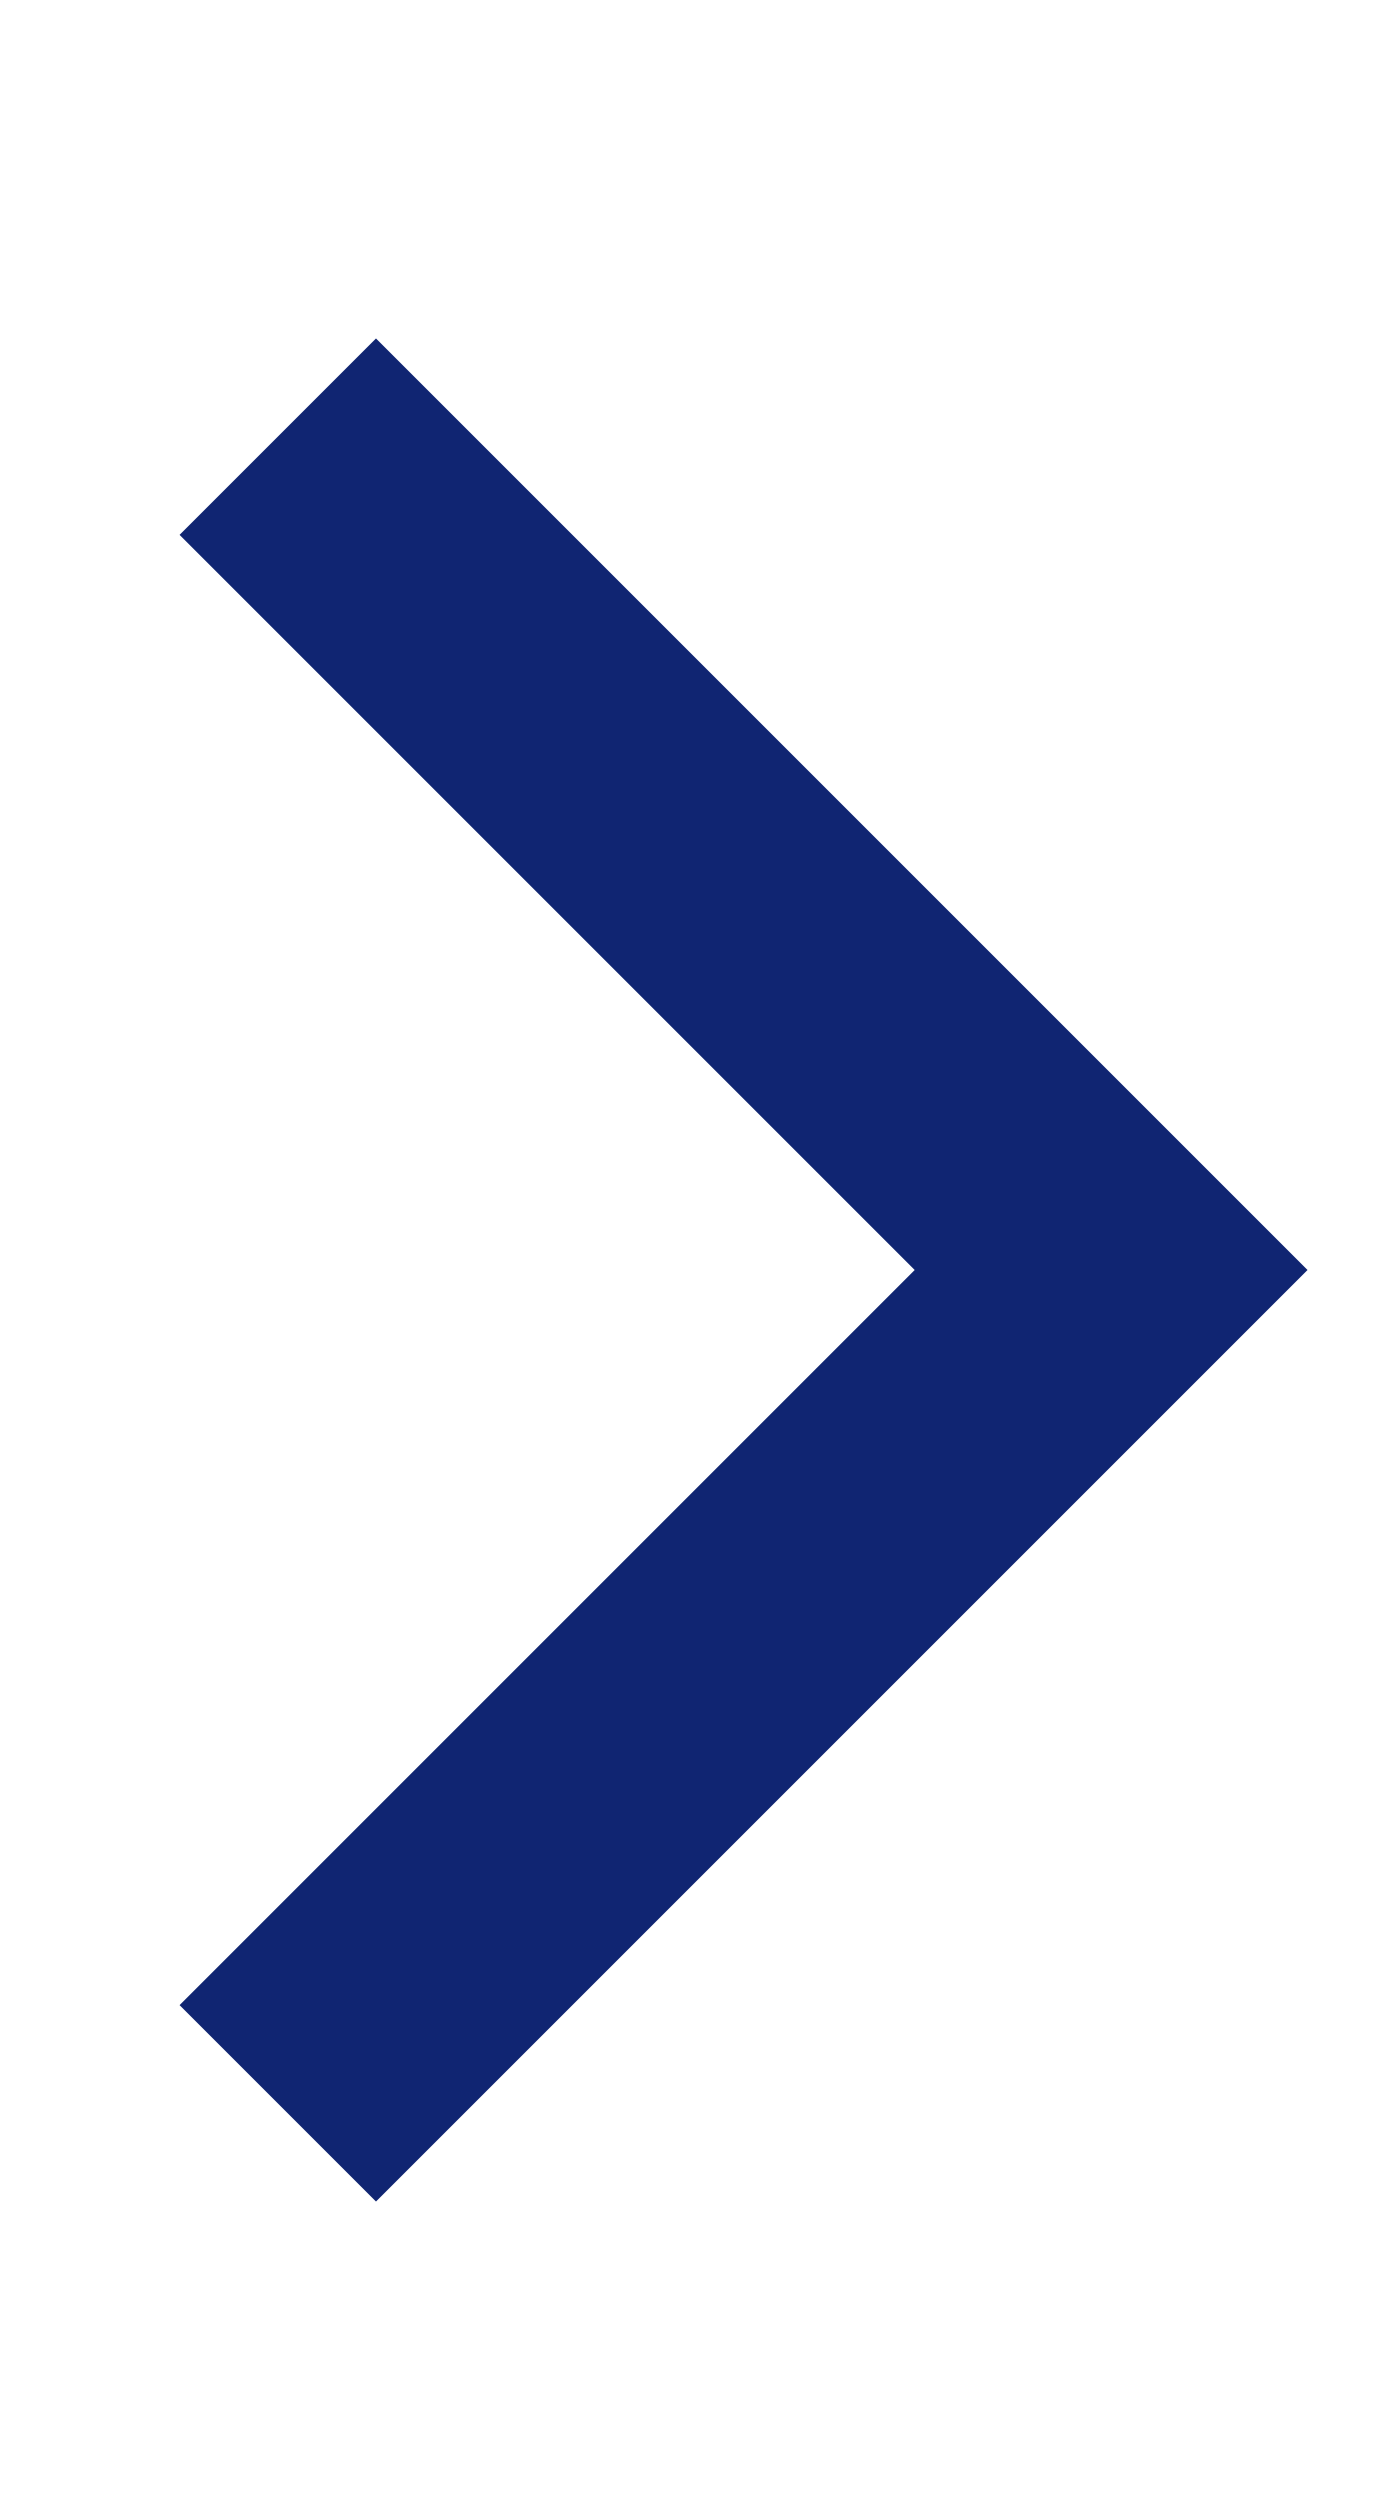
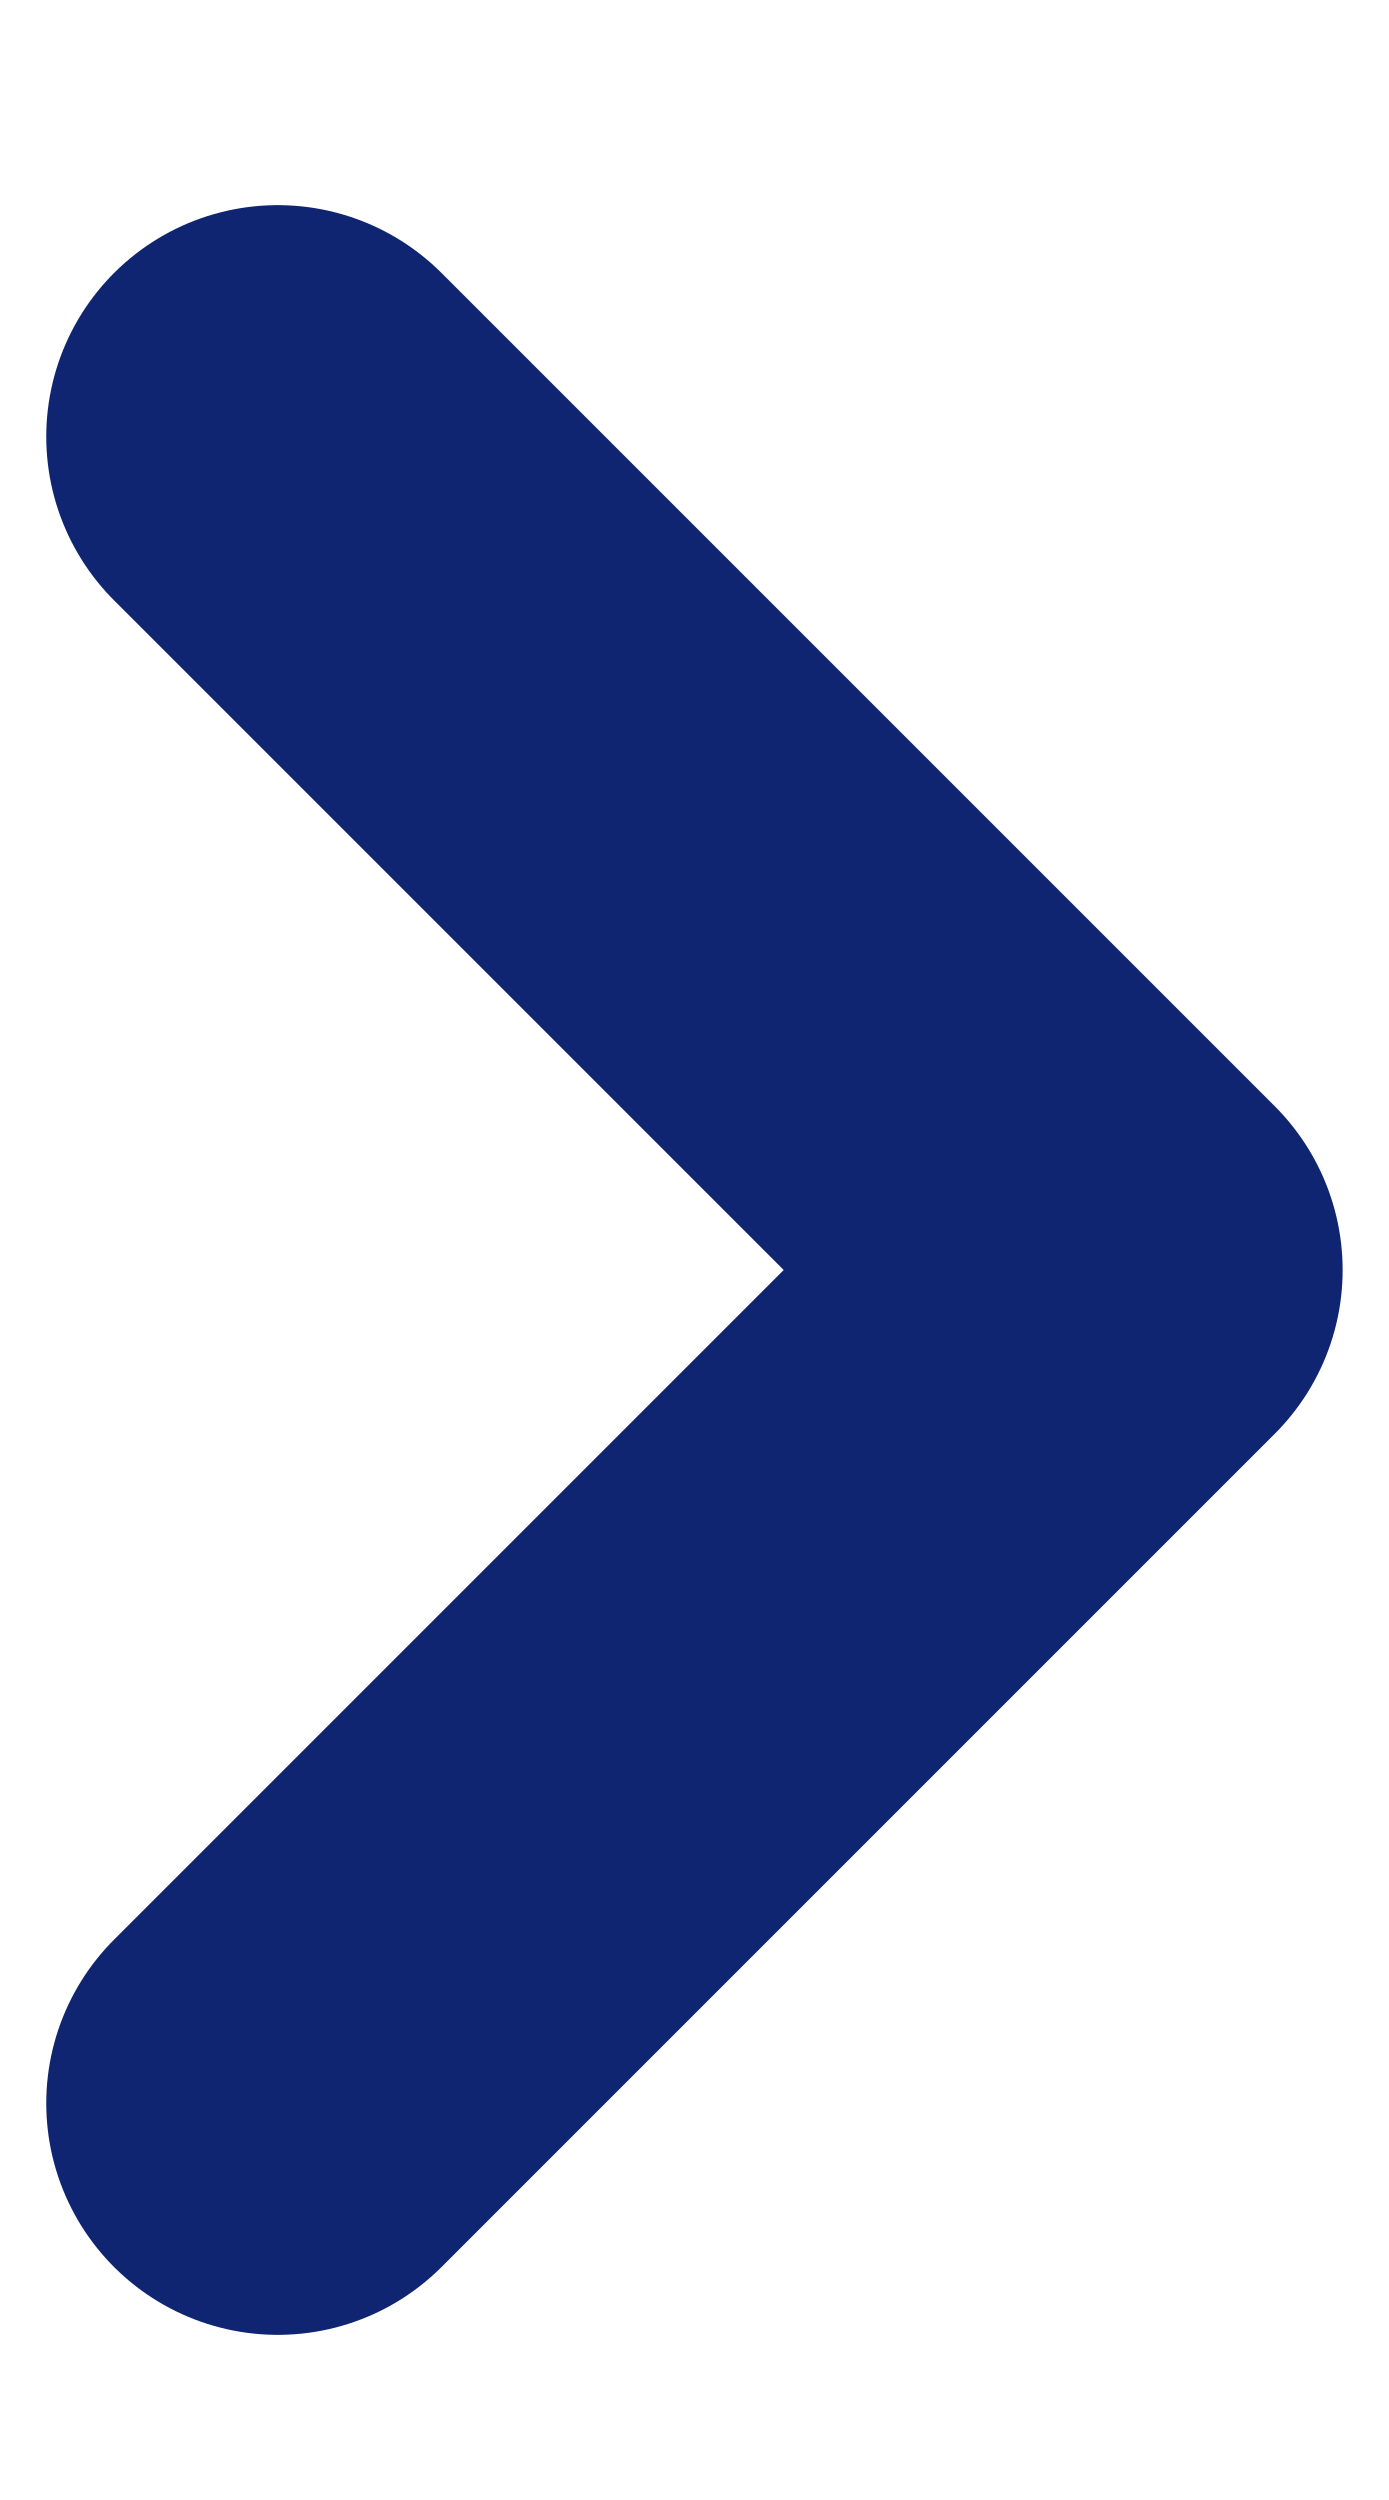
<svg xmlns="http://www.w3.org/2000/svg" width="5" height="9" viewBox="0 0 5 9" fill="none">
-   <path d="M1 1.572L4 4.572L1 7.572" stroke="#102572" strokeWidth="1.667" strokeLinecap="round" strokeLinejoin="round" />
+   <path d="M1 1.572L4 4.572L1 7.572" stroke="#102572" stroke-width="1.667" stroke-linecap="round" stroke-linejoin="round" />
</svg>
